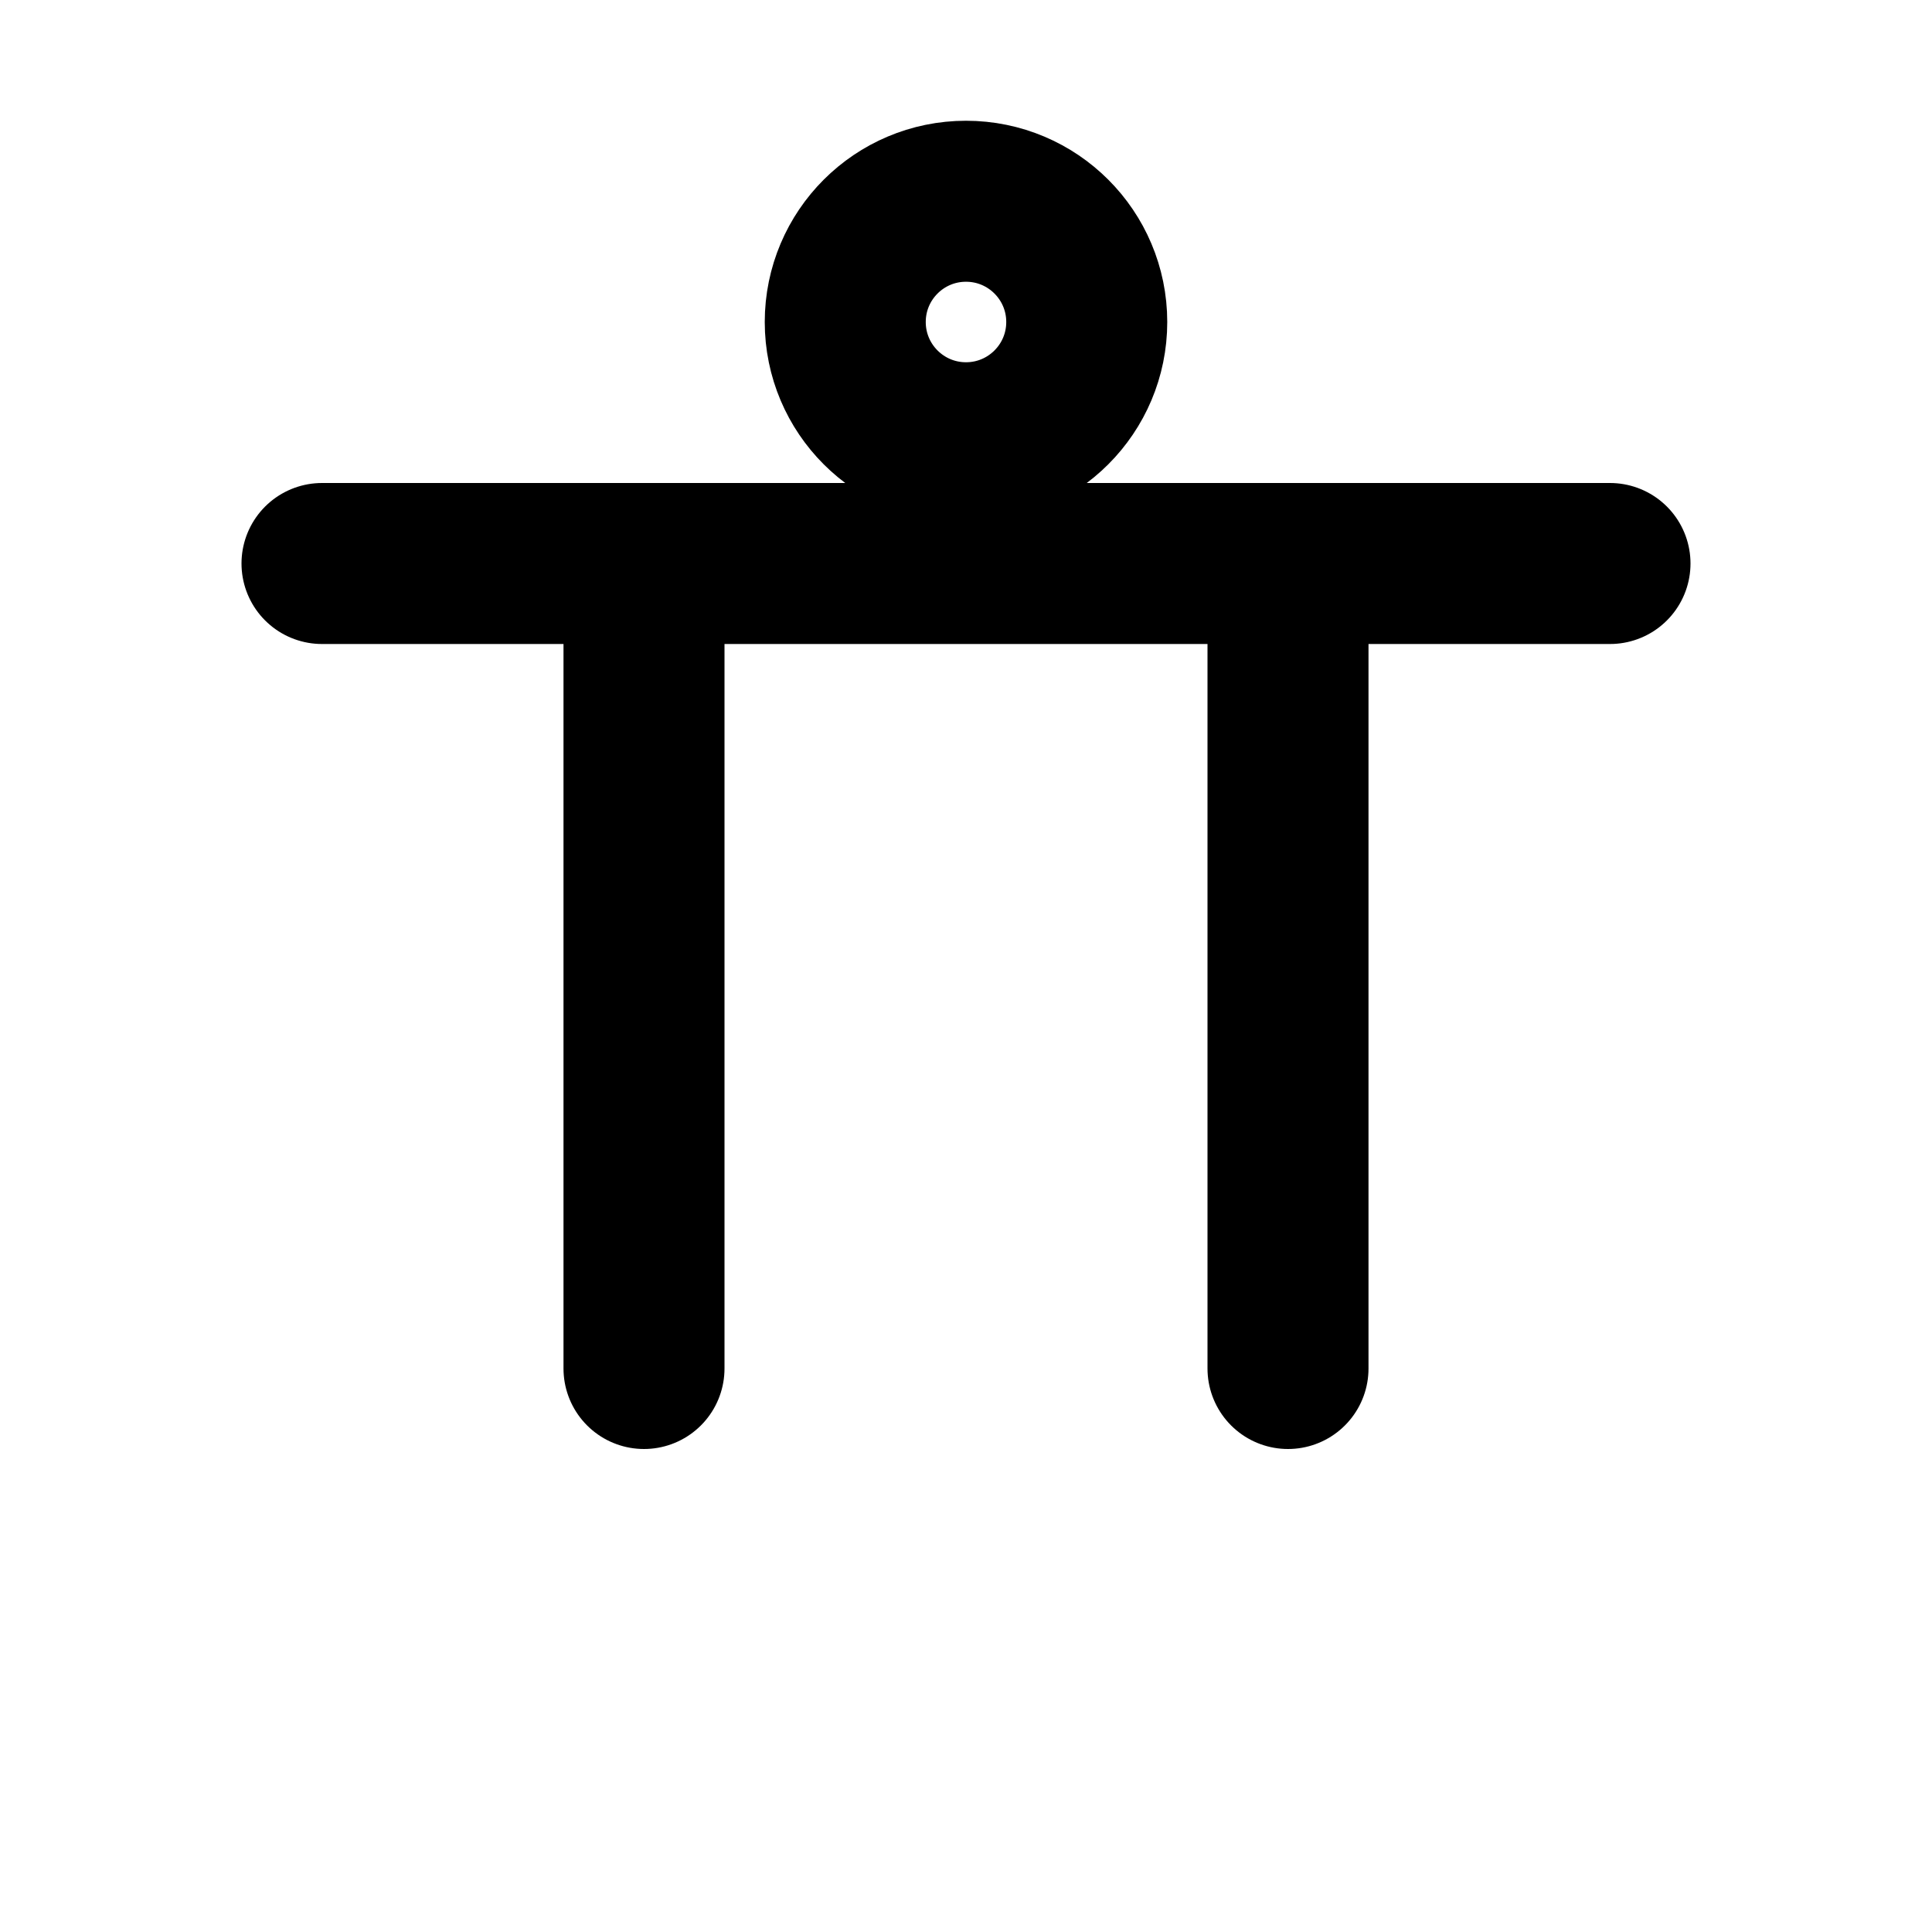
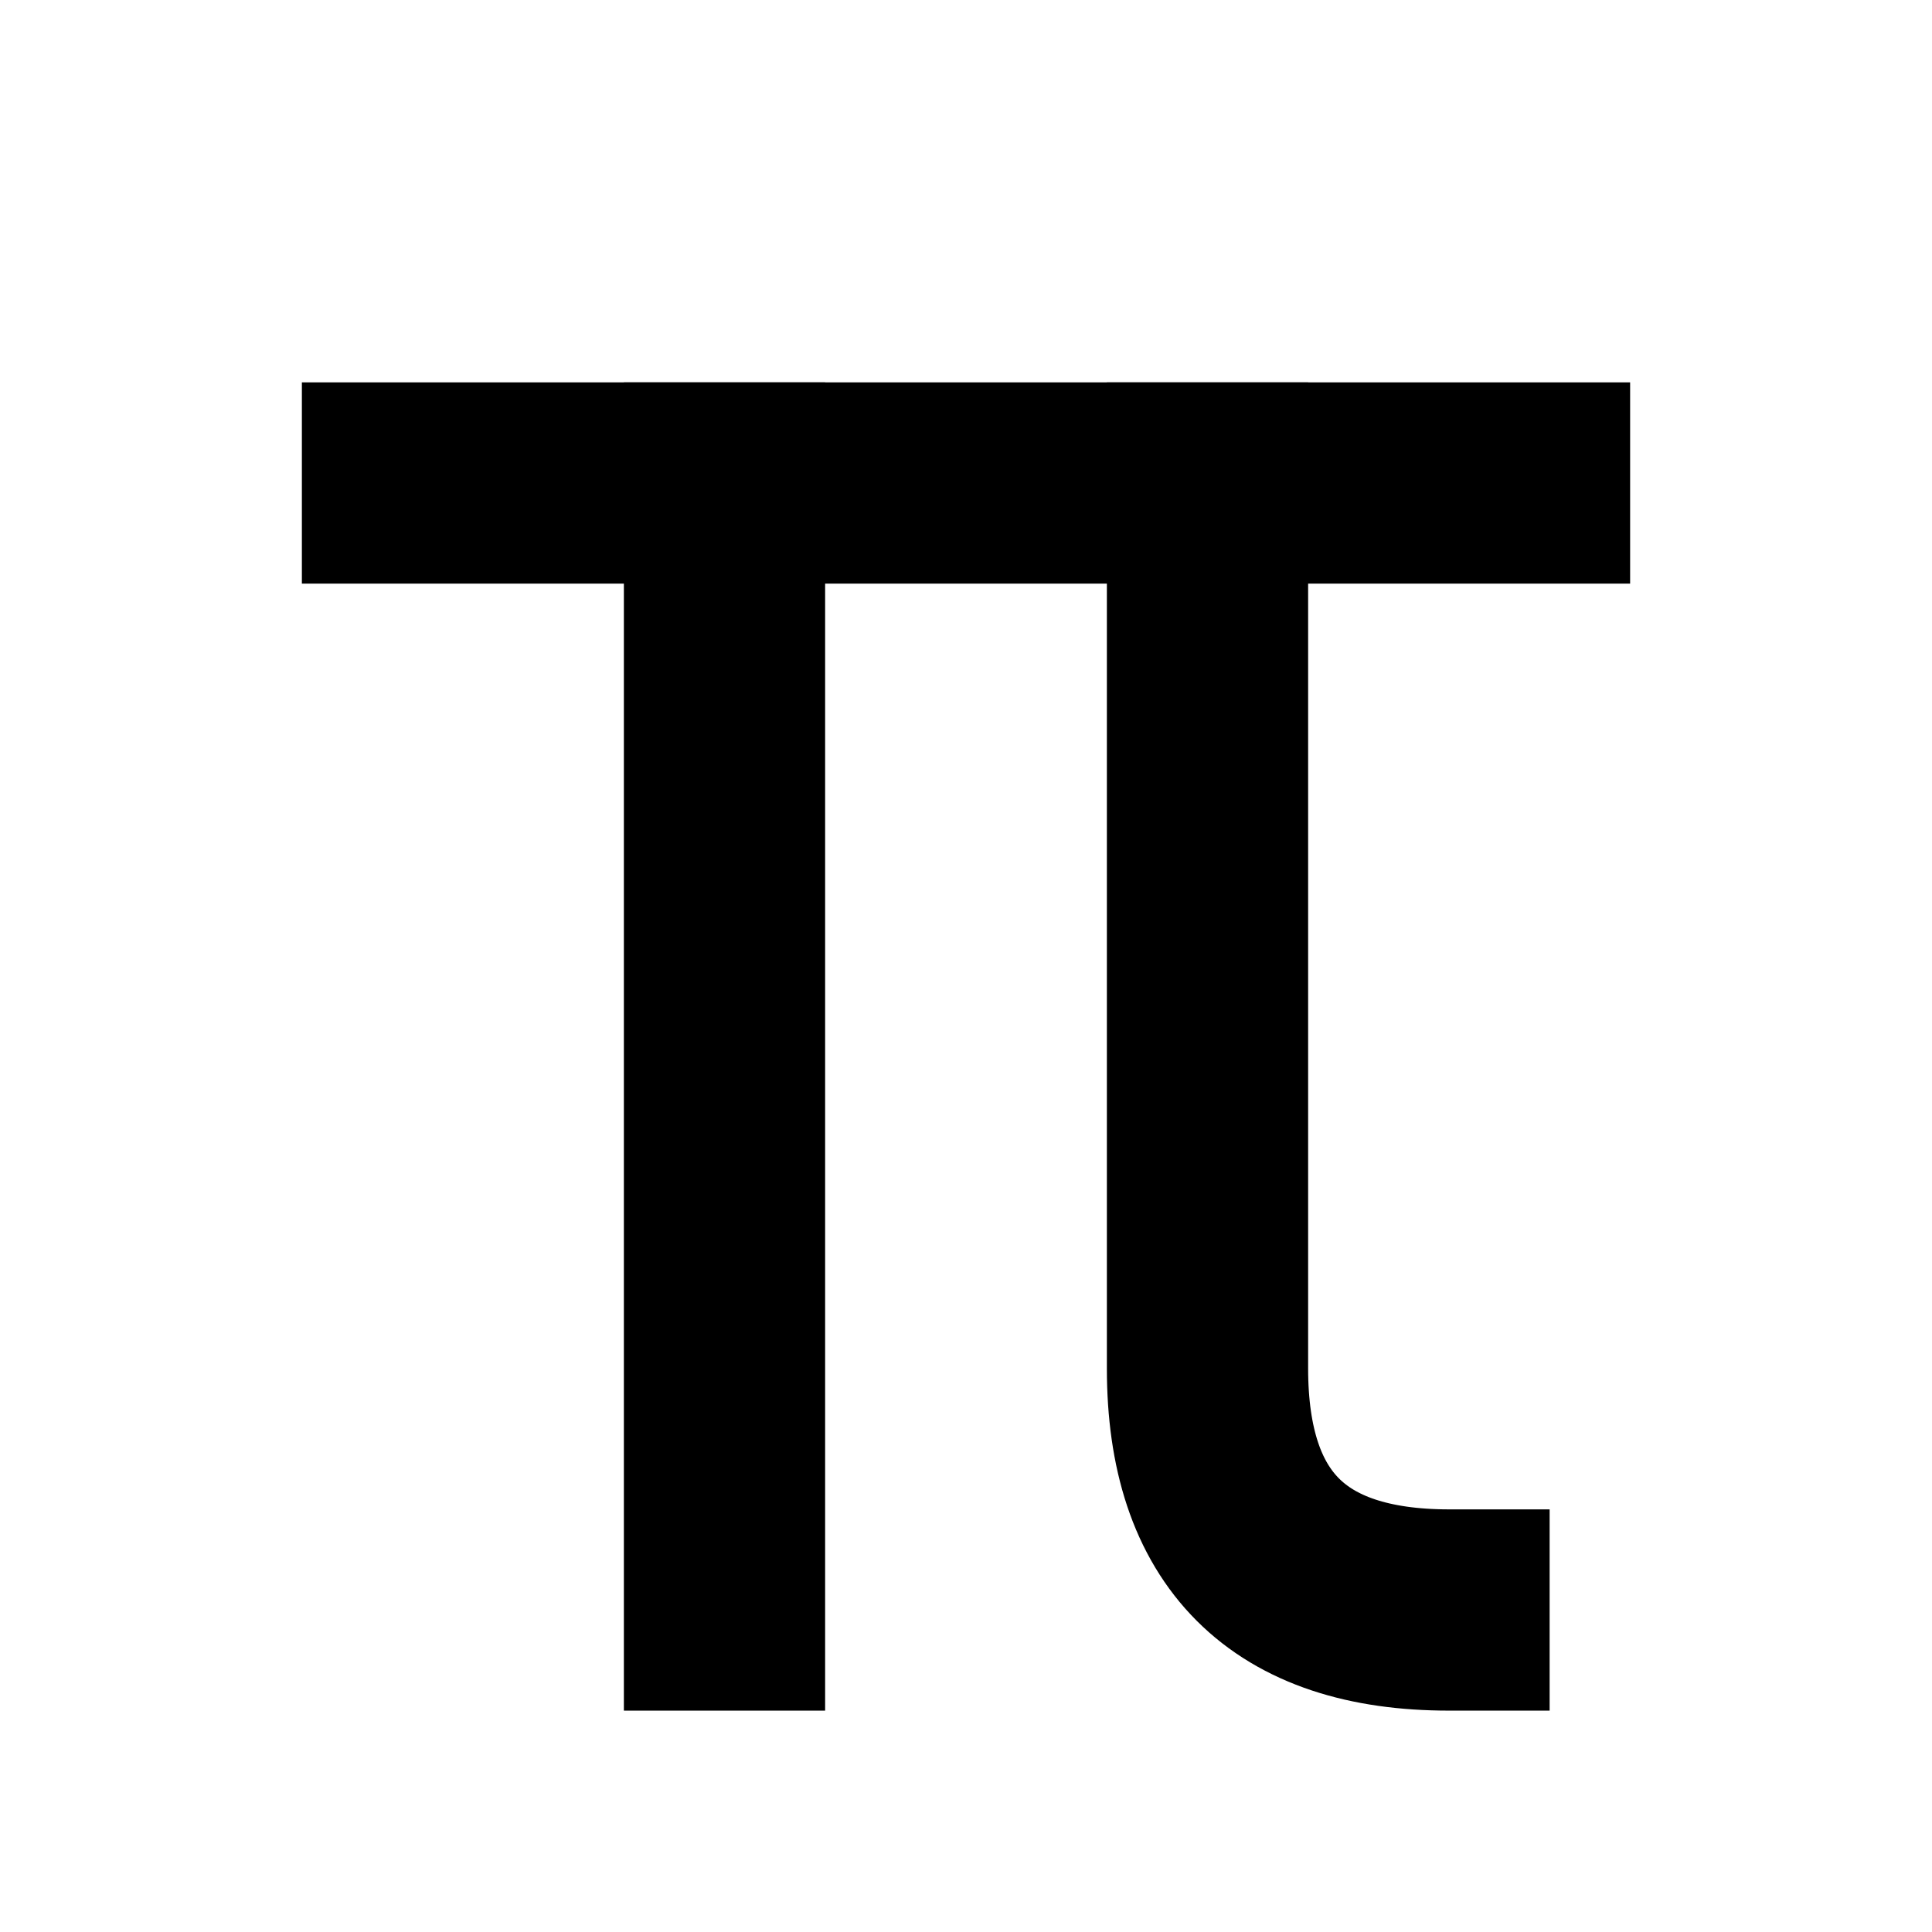
- <svg xmlns="http://www.w3.org/2000/svg" viewBox="0 0 24 24" fill="none" stroke="currentColor" stroke-width="2" stroke-linecap="round" stroke-linejoin="round">
-   <path d="M4 7h16" />
-   <path d="M8 7v10" />
-   <path d="M16 7v10" />
-   <circle cx="12" cy="4" r="1.5" />
+ <svg xmlns="http://www.w3.org/2000/svg" viewBox="0 0 24 24" fill="none" stroke="currentColor" stroke-width="2.5" stroke-linecap="square" stroke-linejoin="miter">
+   <path d="M5 6 H19" />
+   <path d="M9 6 V20" />
+   <path d="M15 6 V17 Q15 20 18 20" />
</svg>
